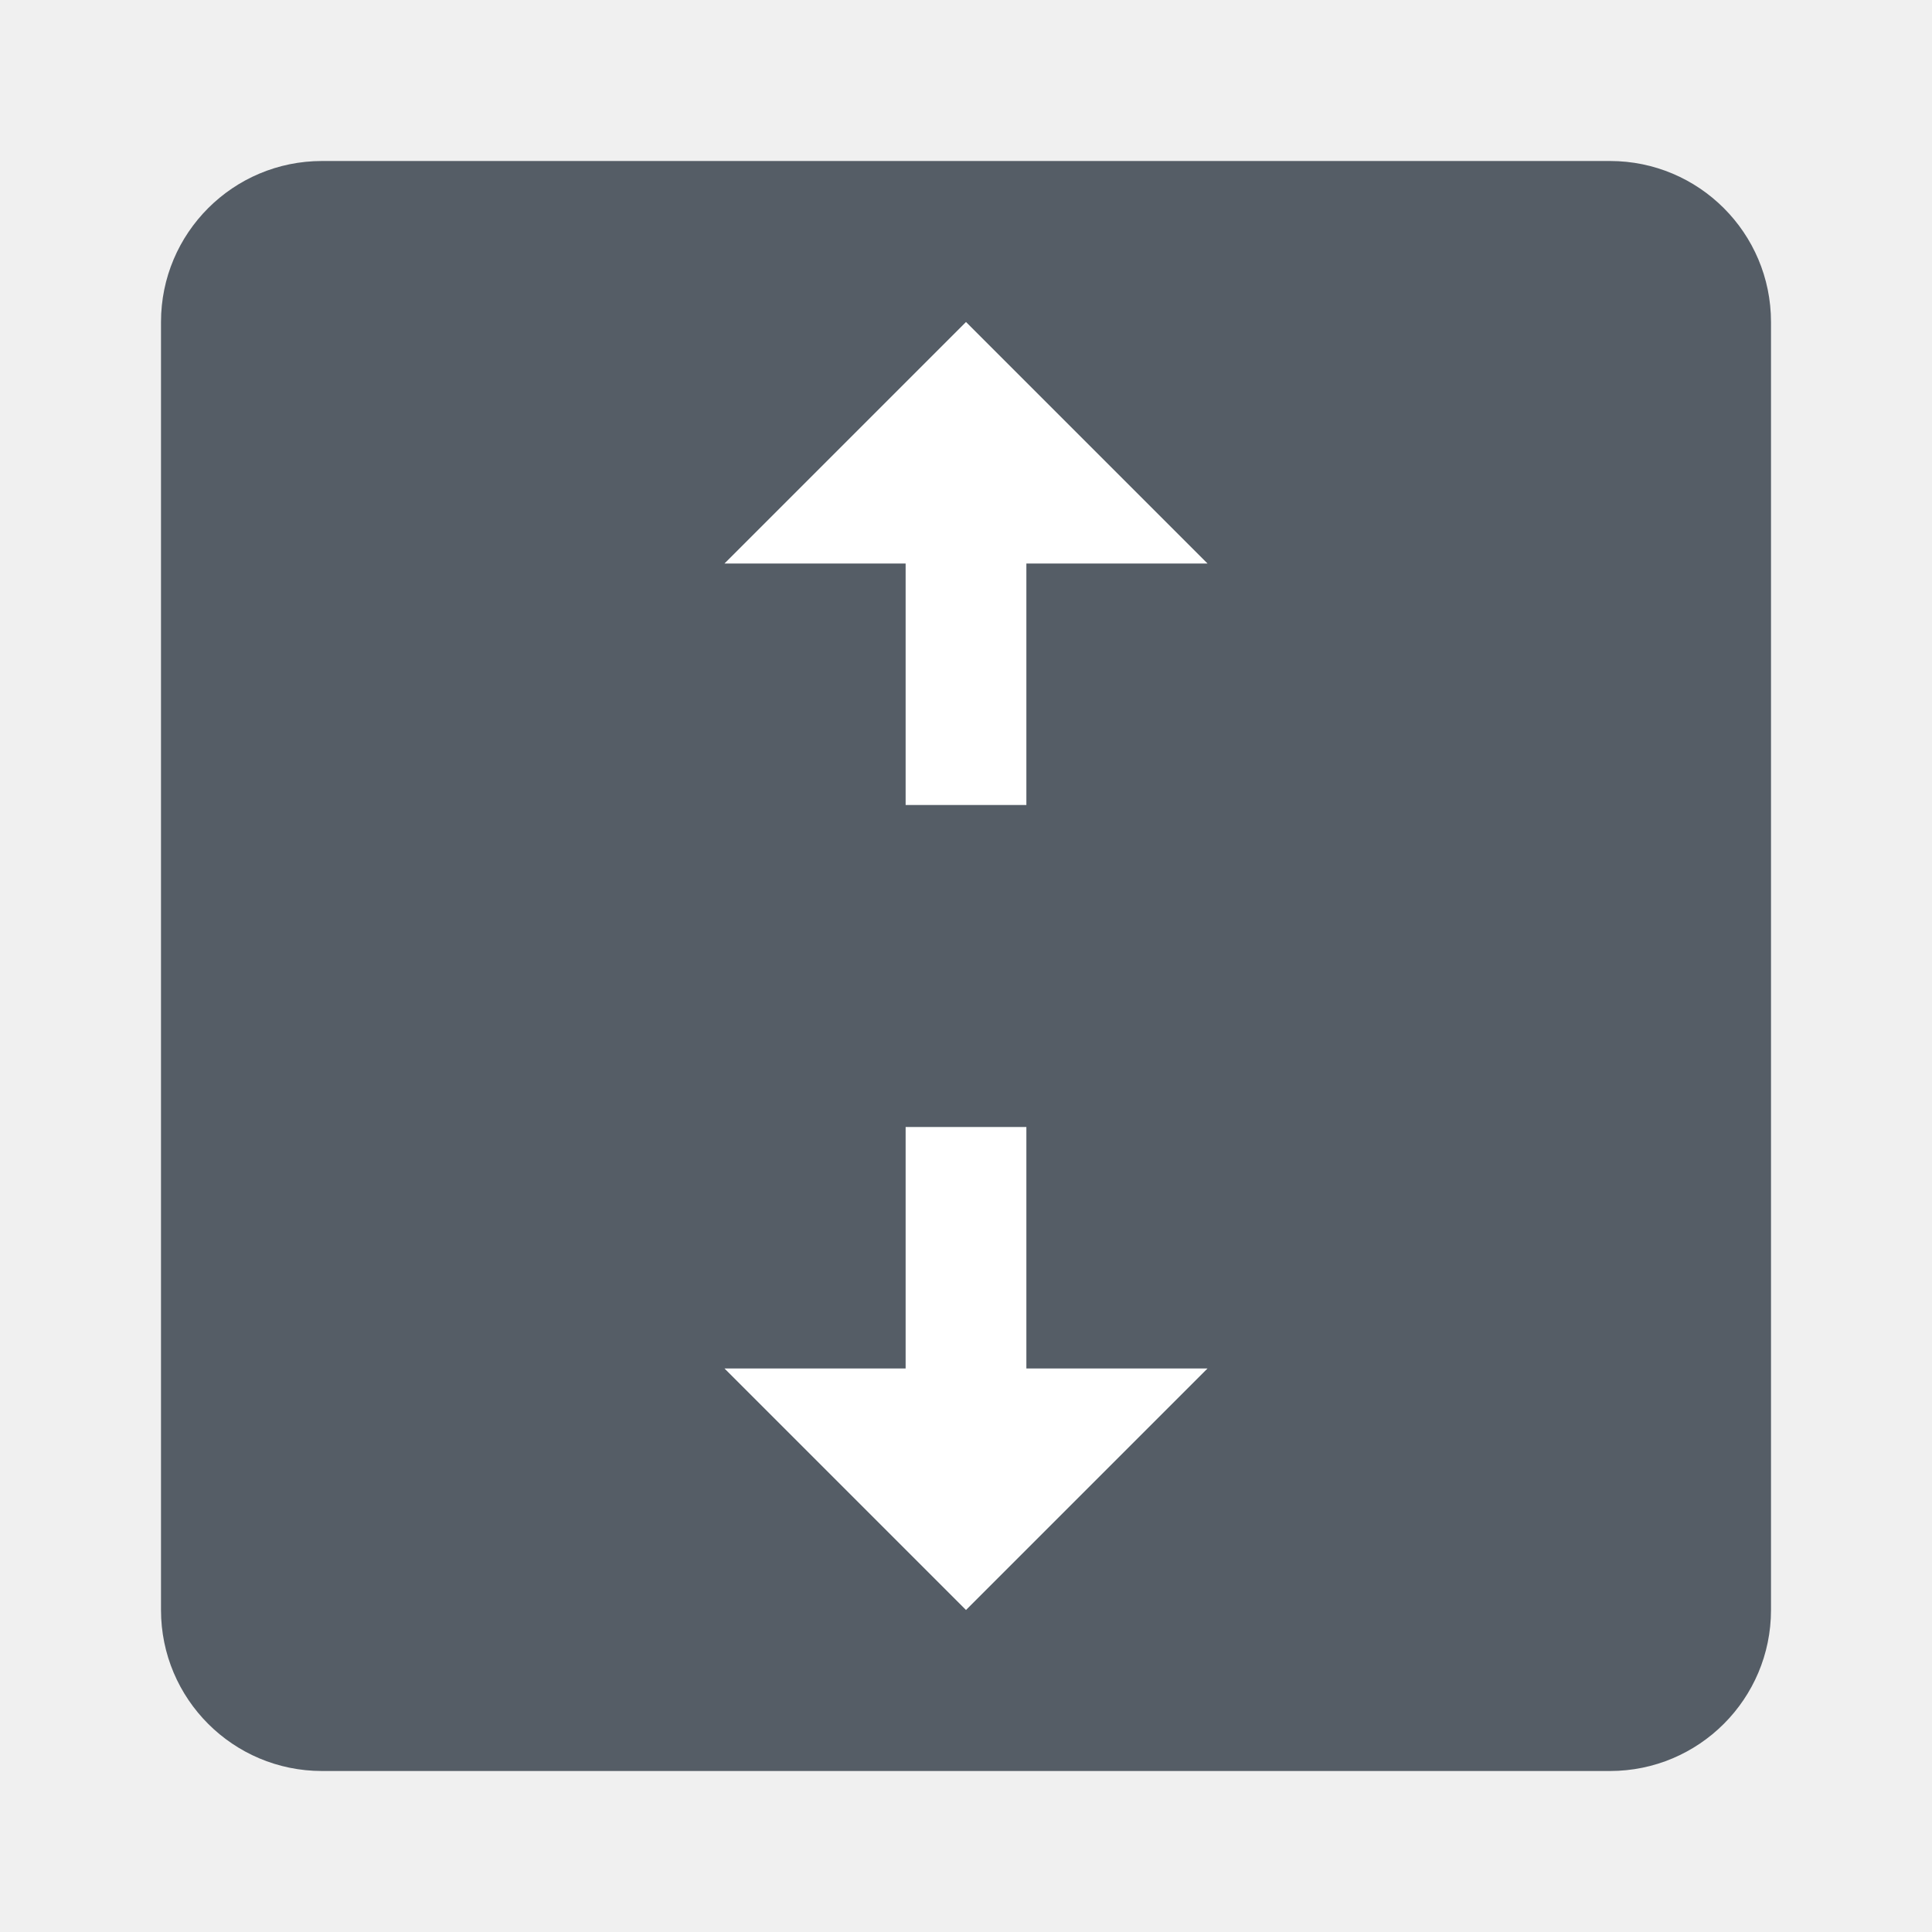
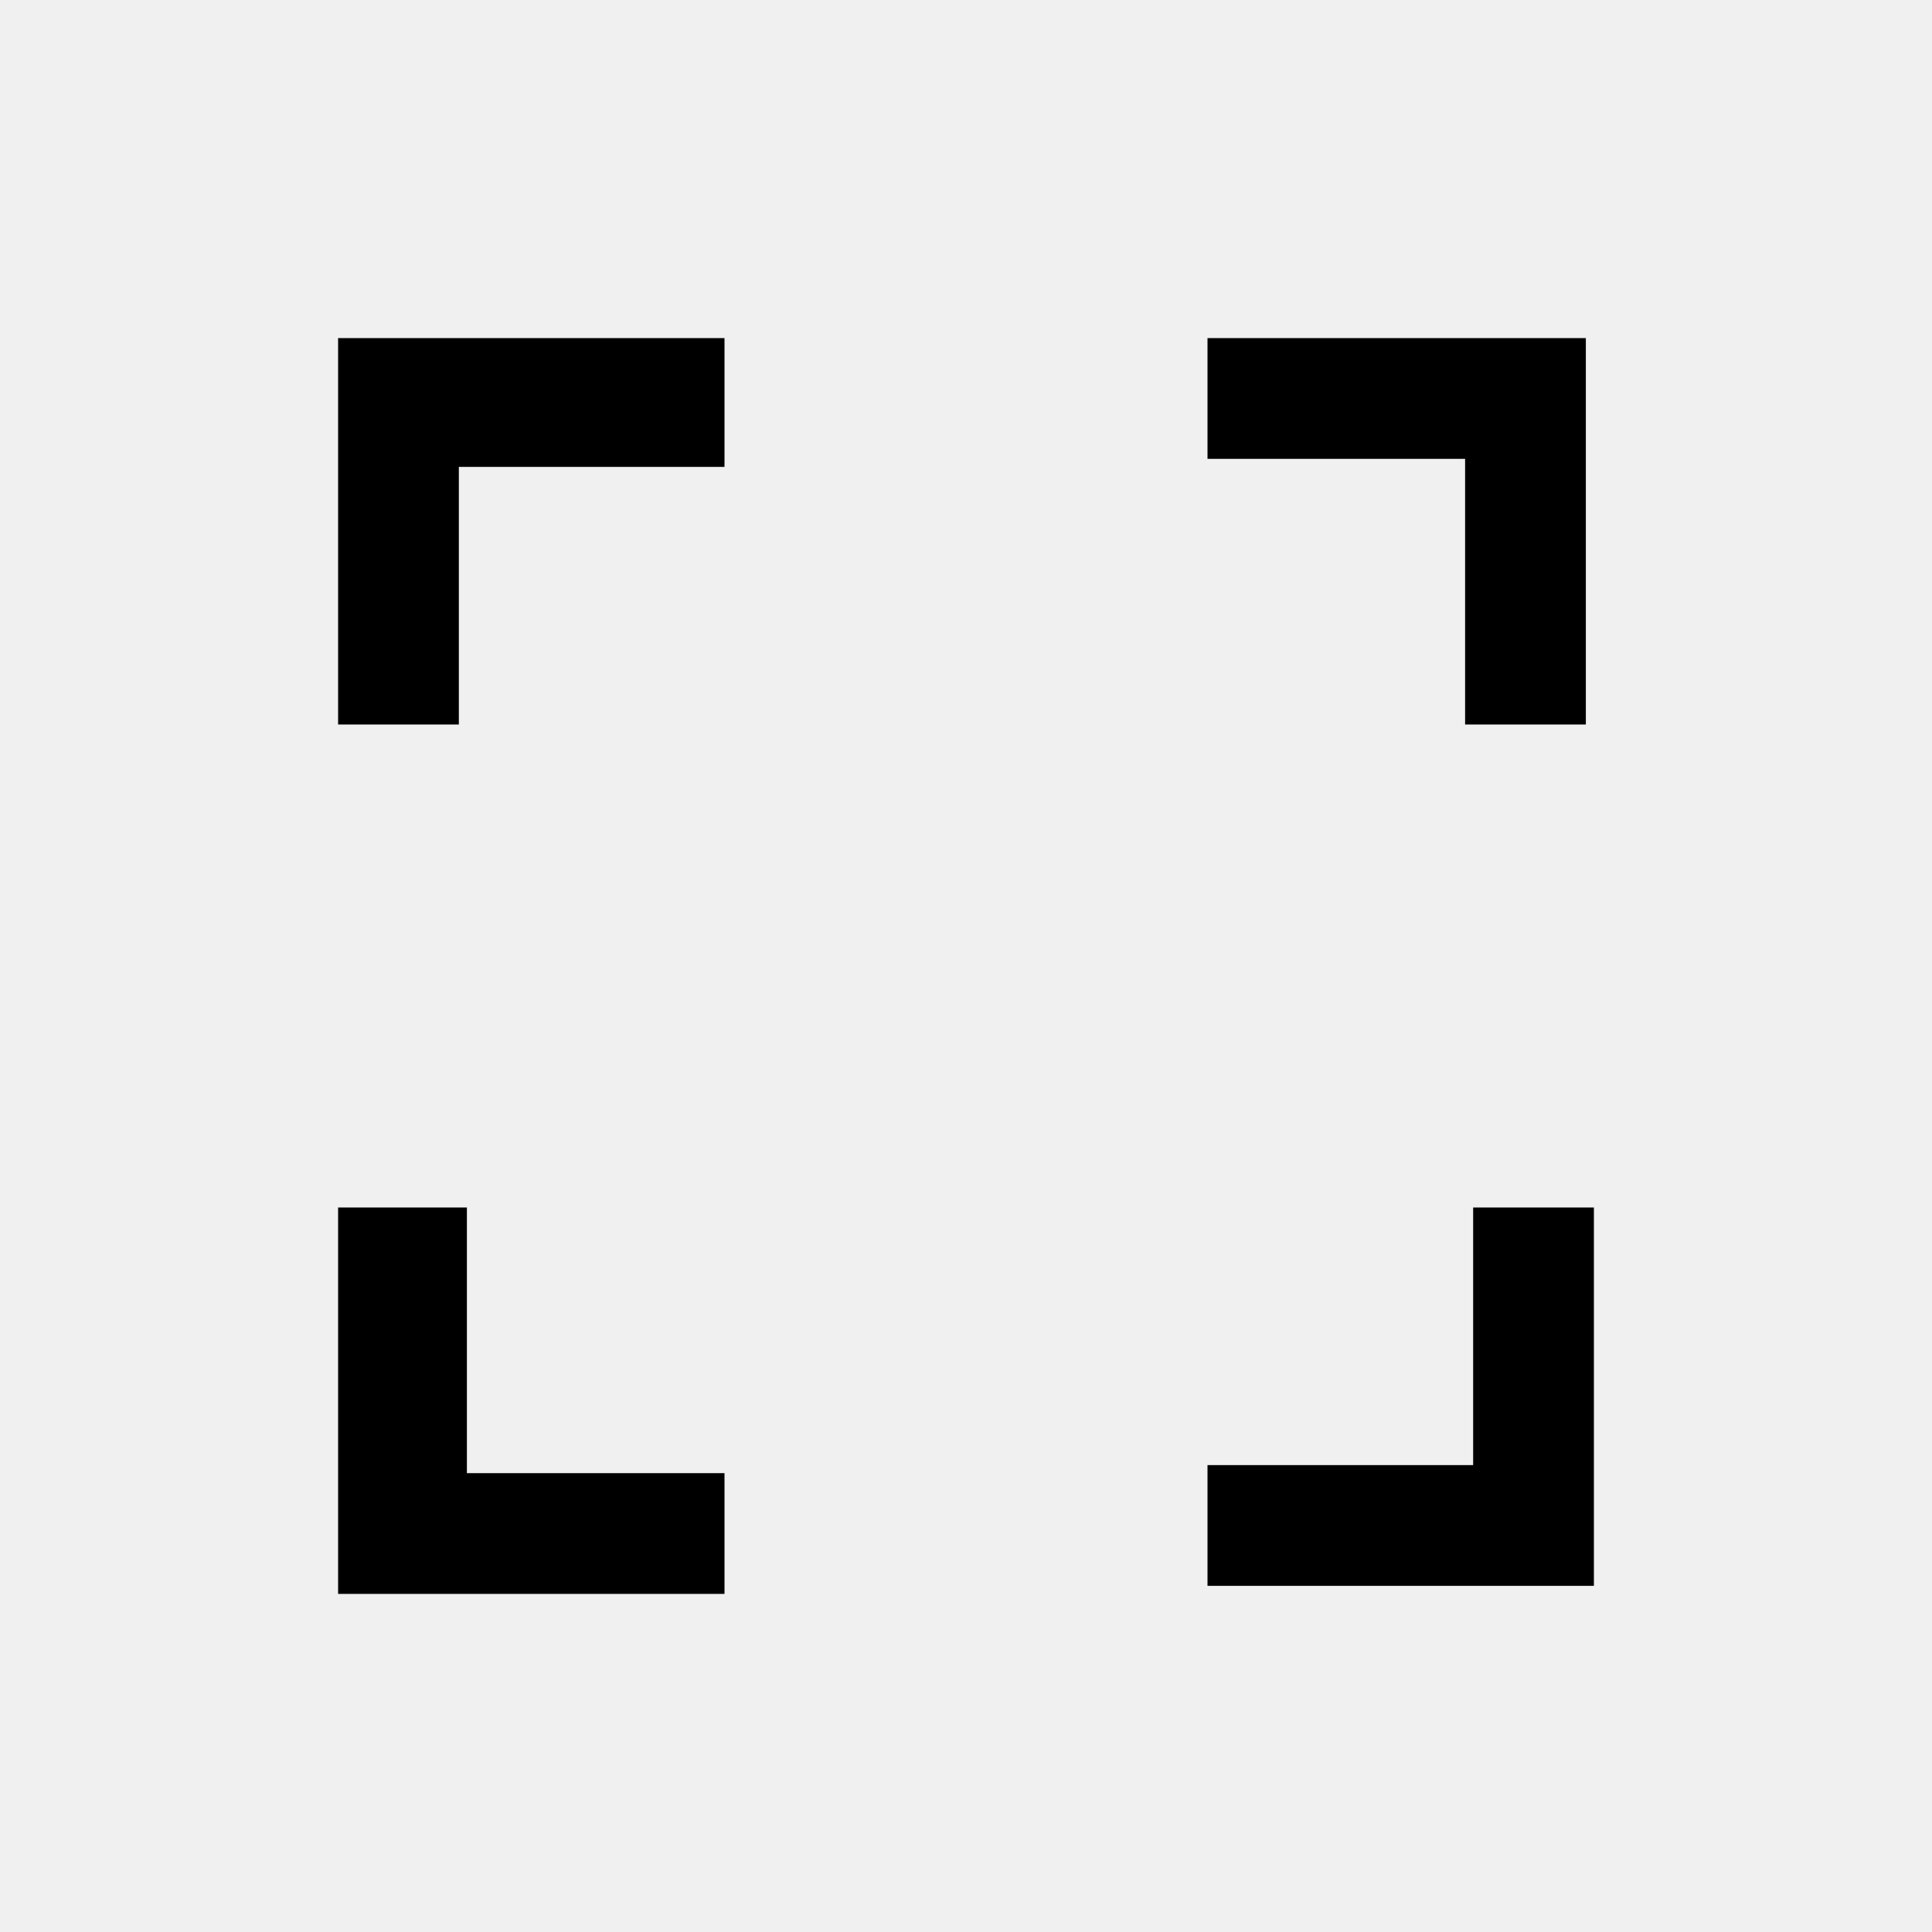
<svg xmlns="http://www.w3.org/2000/svg" width="24" height="24" viewBox="0 0 24 24" fill="none">
-   <rect x="2" y="2" width="20" height="20" rx="2" fill="#555D66" />
-   <path d="M11.25 17V14H12.75V17H15L12 20L9 17H11.25Z" fill="white" />
-   <path d="M11.25 7V10H12.75V7H15L12 4L9 7H11.25Z" fill="white" />
+   <path d="M4.2 9H5.7V5.8H9V4.2H4.2V9ZM18.2 18.2H15V19.7H19.8V15H18.3V18.2H18.2ZM15 4.2V5.7H18.2V9H19.7V4.2H15ZM5.8 15H4.2V19.8H9V18.3H5.8V15Z" fill="currentColor" />
</svg>
